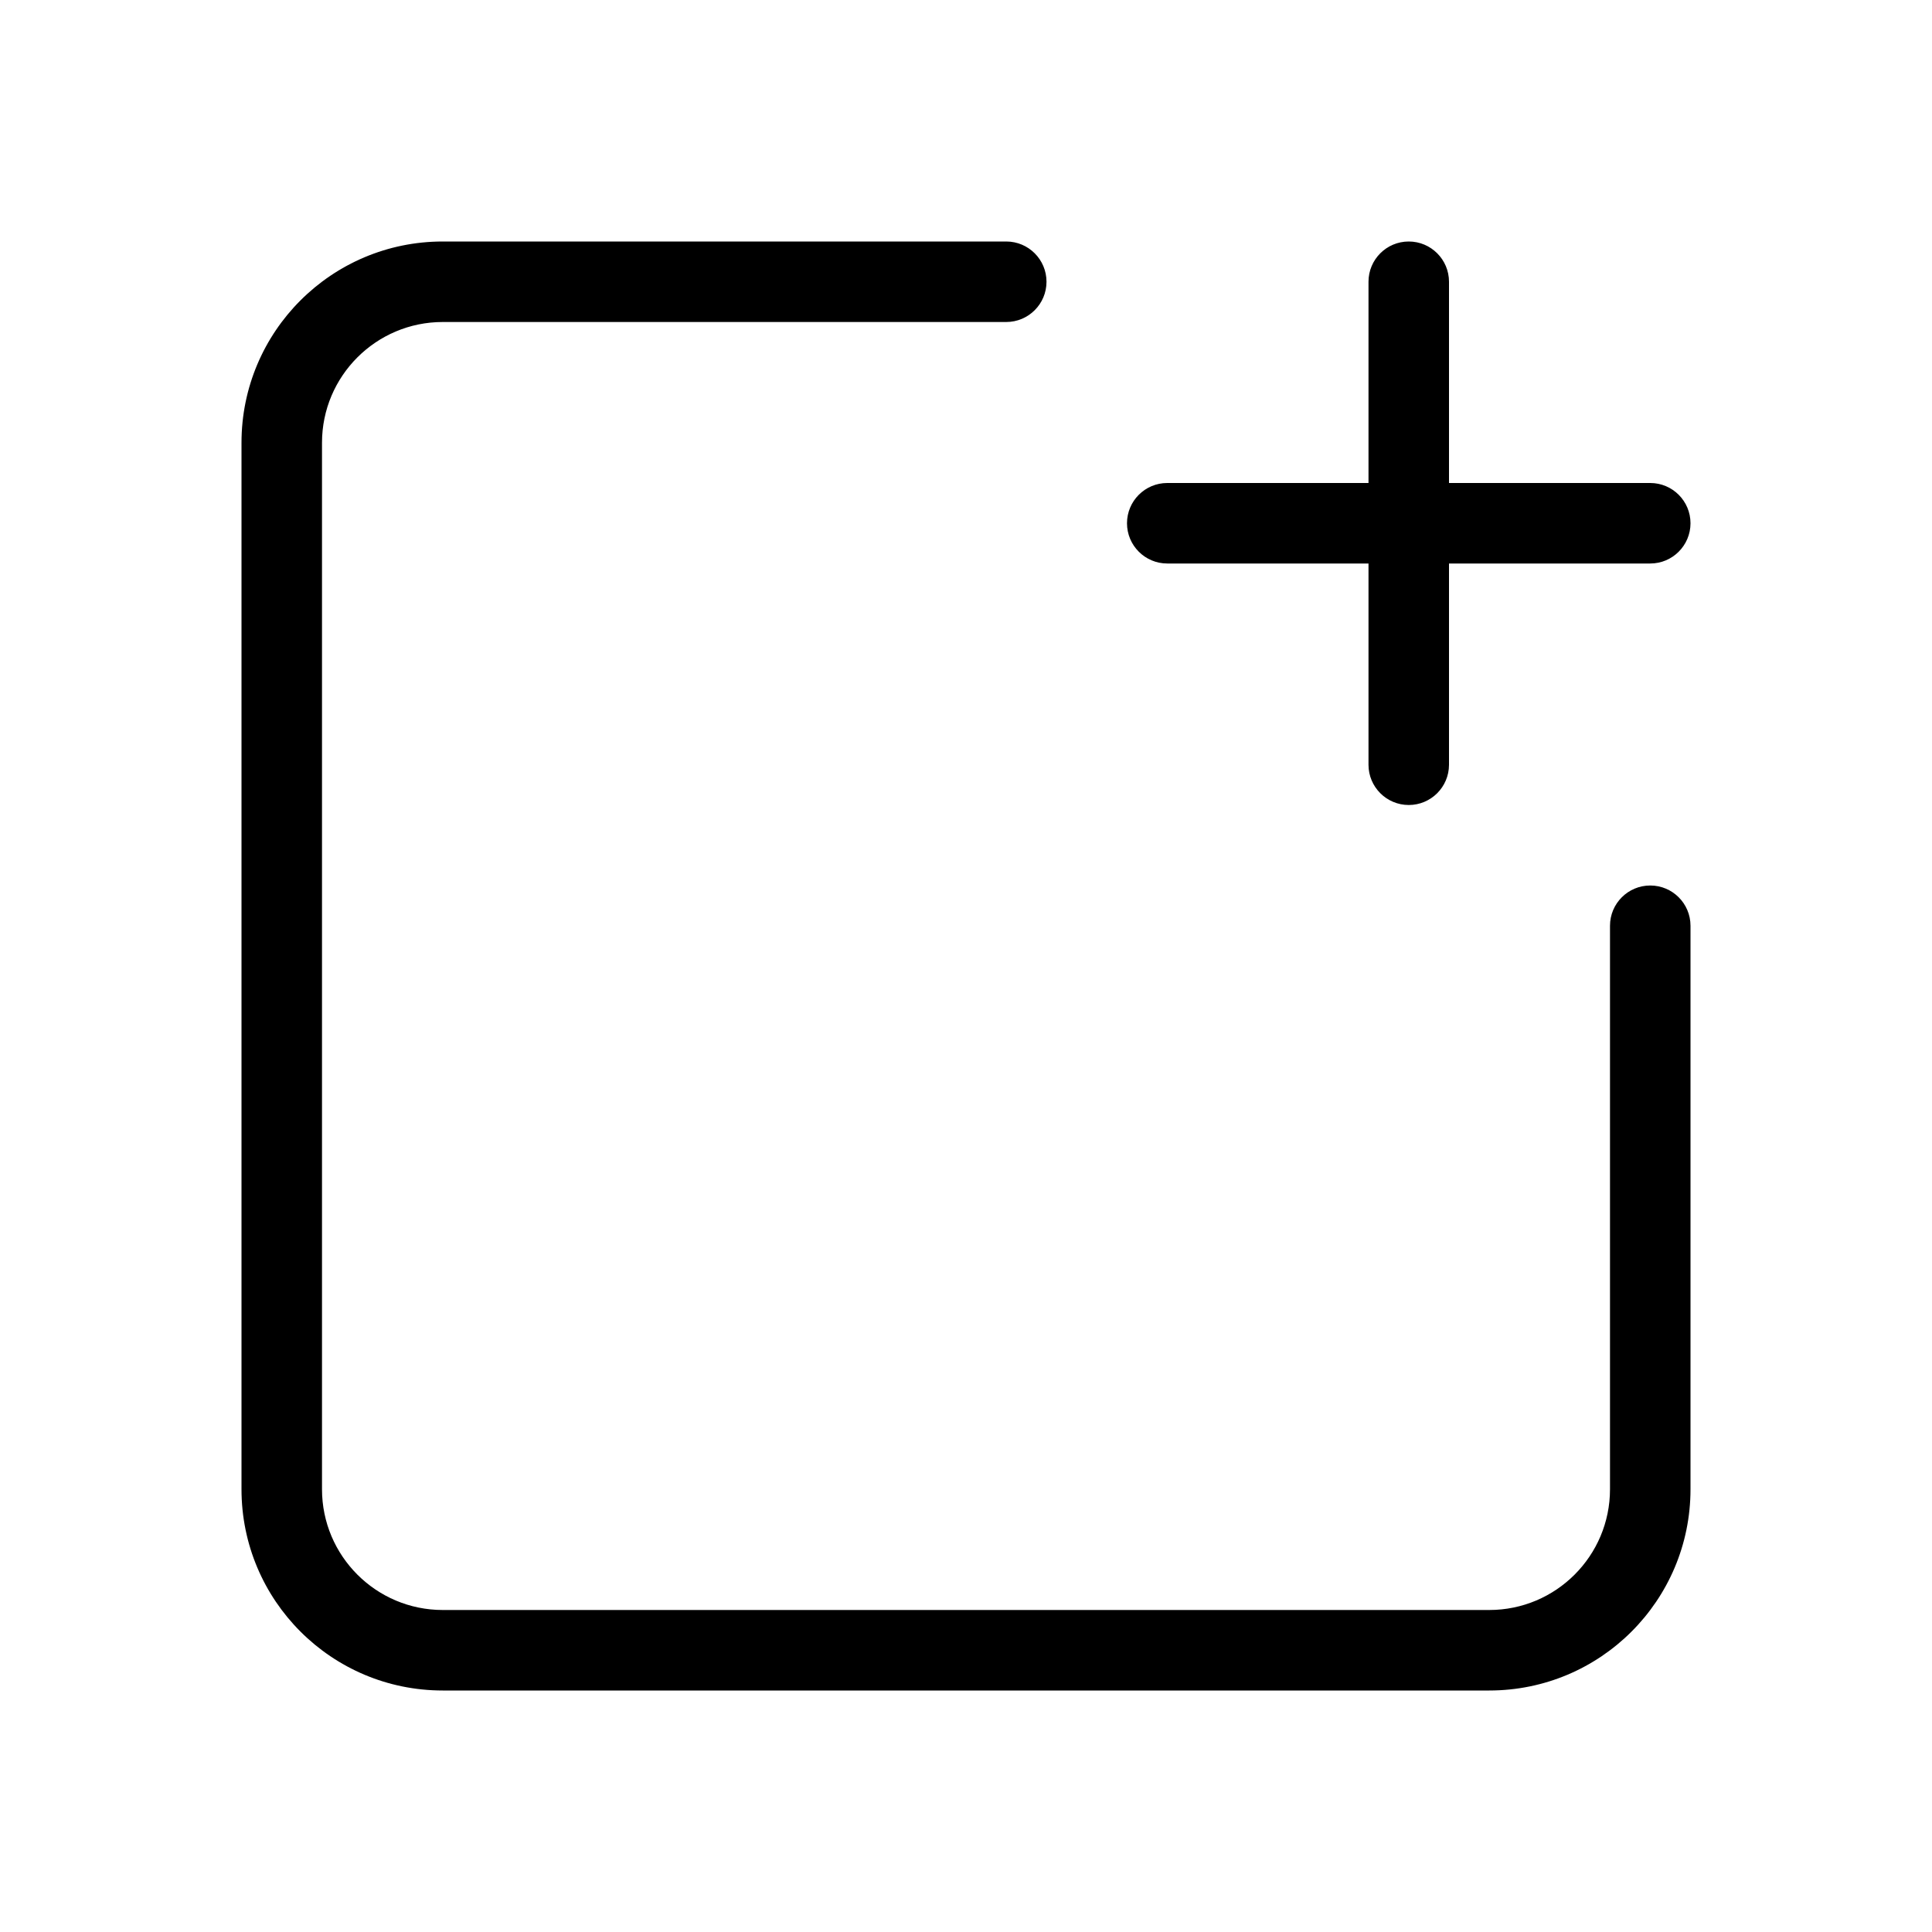
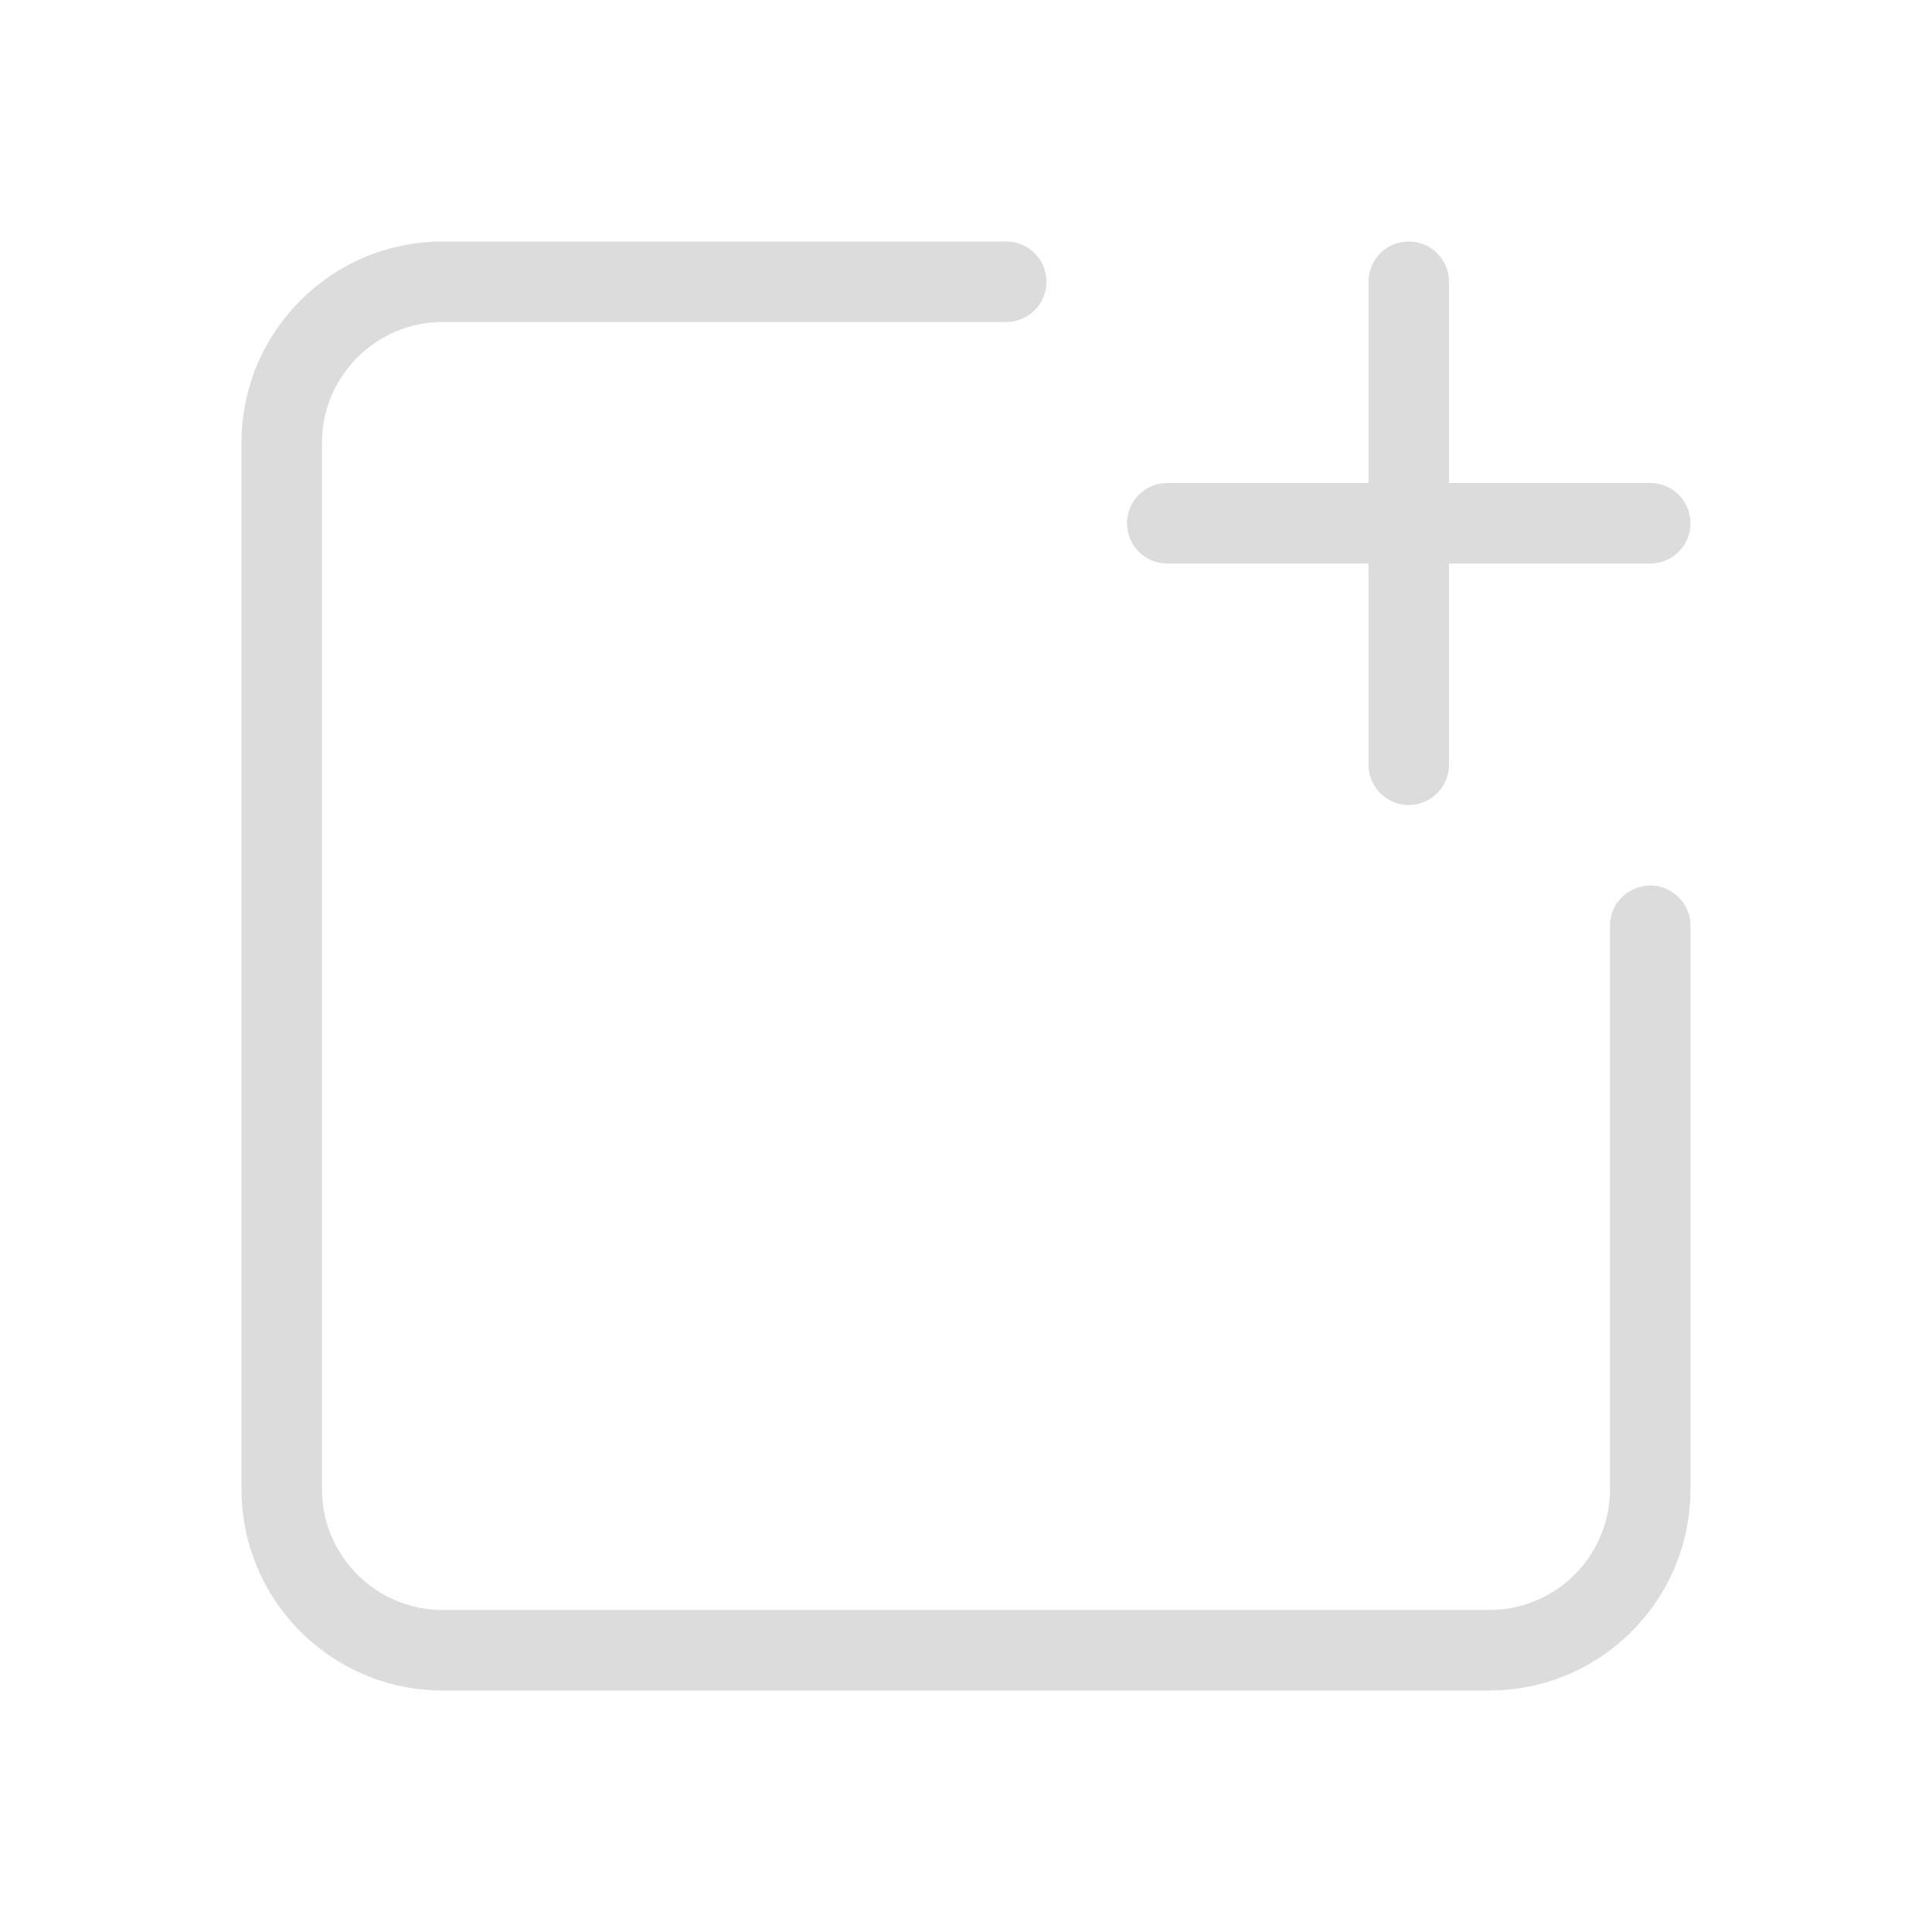
<svg xmlns="http://www.w3.org/2000/svg" width="24px" height="24px" viewBox="0 0 24 24">
-   <path d="M18,6 L20.5,6 C20.776,6 21,6.224 21,6.5 C21,6.776 20.776,7 20.5,7 L18,7 L18,9.5 C18,9.776 17.776,10 17.5,10 C17.224,10 17,9.776 17,9.5 L17,7 L14.5,7 C14.224,7 14,6.776 14,6.5 C14,6.224 14.224,6 14.5,6 L17,6 L17,3.5 C17,3.224 17.224,3 17.5,3 C17.776,3 18,3.224 18,3.5 L18,6 Z M20,11.5 C20,11.224 20.224,11 20.5,11 C20.776,11 21,11.224 21,11.5 L21,18.5 C21,19.881 19.881,21 18.5,21 L5.5,21 C4.119,21 3,19.881 3,18.5 L3,5.5 C3,4.119 4.119,3 5.5,3 L12.5,3 C12.776,3 13,3.224 13,3.5 C13,3.776 12.776,4 12.5,4 L5.5,4 C4.672,4 4,4.672 4,5.5 L4,18.5 C4,19.328 4.672,20 5.5,20 L18.5,20 C19.328,20 20,19.328 20,18.5 L20,11.5 Z" />
+   <path fill="#DCDCDC" d="M18,6 L20.5,6 C20.776,6 21,6.224 21,6.5 C21,6.776 20.776,7 20.5,7 L18,7 L18,9.5 C18,9.776 17.776,10 17.5,10 C17.224,10 17,9.776 17,9.5 L17,7 L14.5,7 C14.224,7 14,6.776 14,6.5 C14,6.224 14.224,6 14.5,6 L17,6 L17,3.5 C17,3.224 17.224,3 17.5,3 C17.776,3 18,3.224 18,3.5 L18,6 Z M20,11.5 C20,11.224 20.224,11 20.5,11 C20.776,11 21,11.224 21,11.5 L21,18.5 C21,19.881 19.881,21 18.5,21 L5.5,21 C4.119,21 3,19.881 3,18.5 L3,5.5 C3,4.119 4.119,3 5.5,3 L12.5,3 C12.776,3 13,3.224 13,3.5 C13,3.776 12.776,4 12.5,4 L5.5,4 C4.672,4 4,4.672 4,5.5 L4,18.5 C4,19.328 4.672,20 5.5,20 L18.5,20 C19.328,20 20,19.328 20,18.5 L20,11.5 Z" />
</svg>
